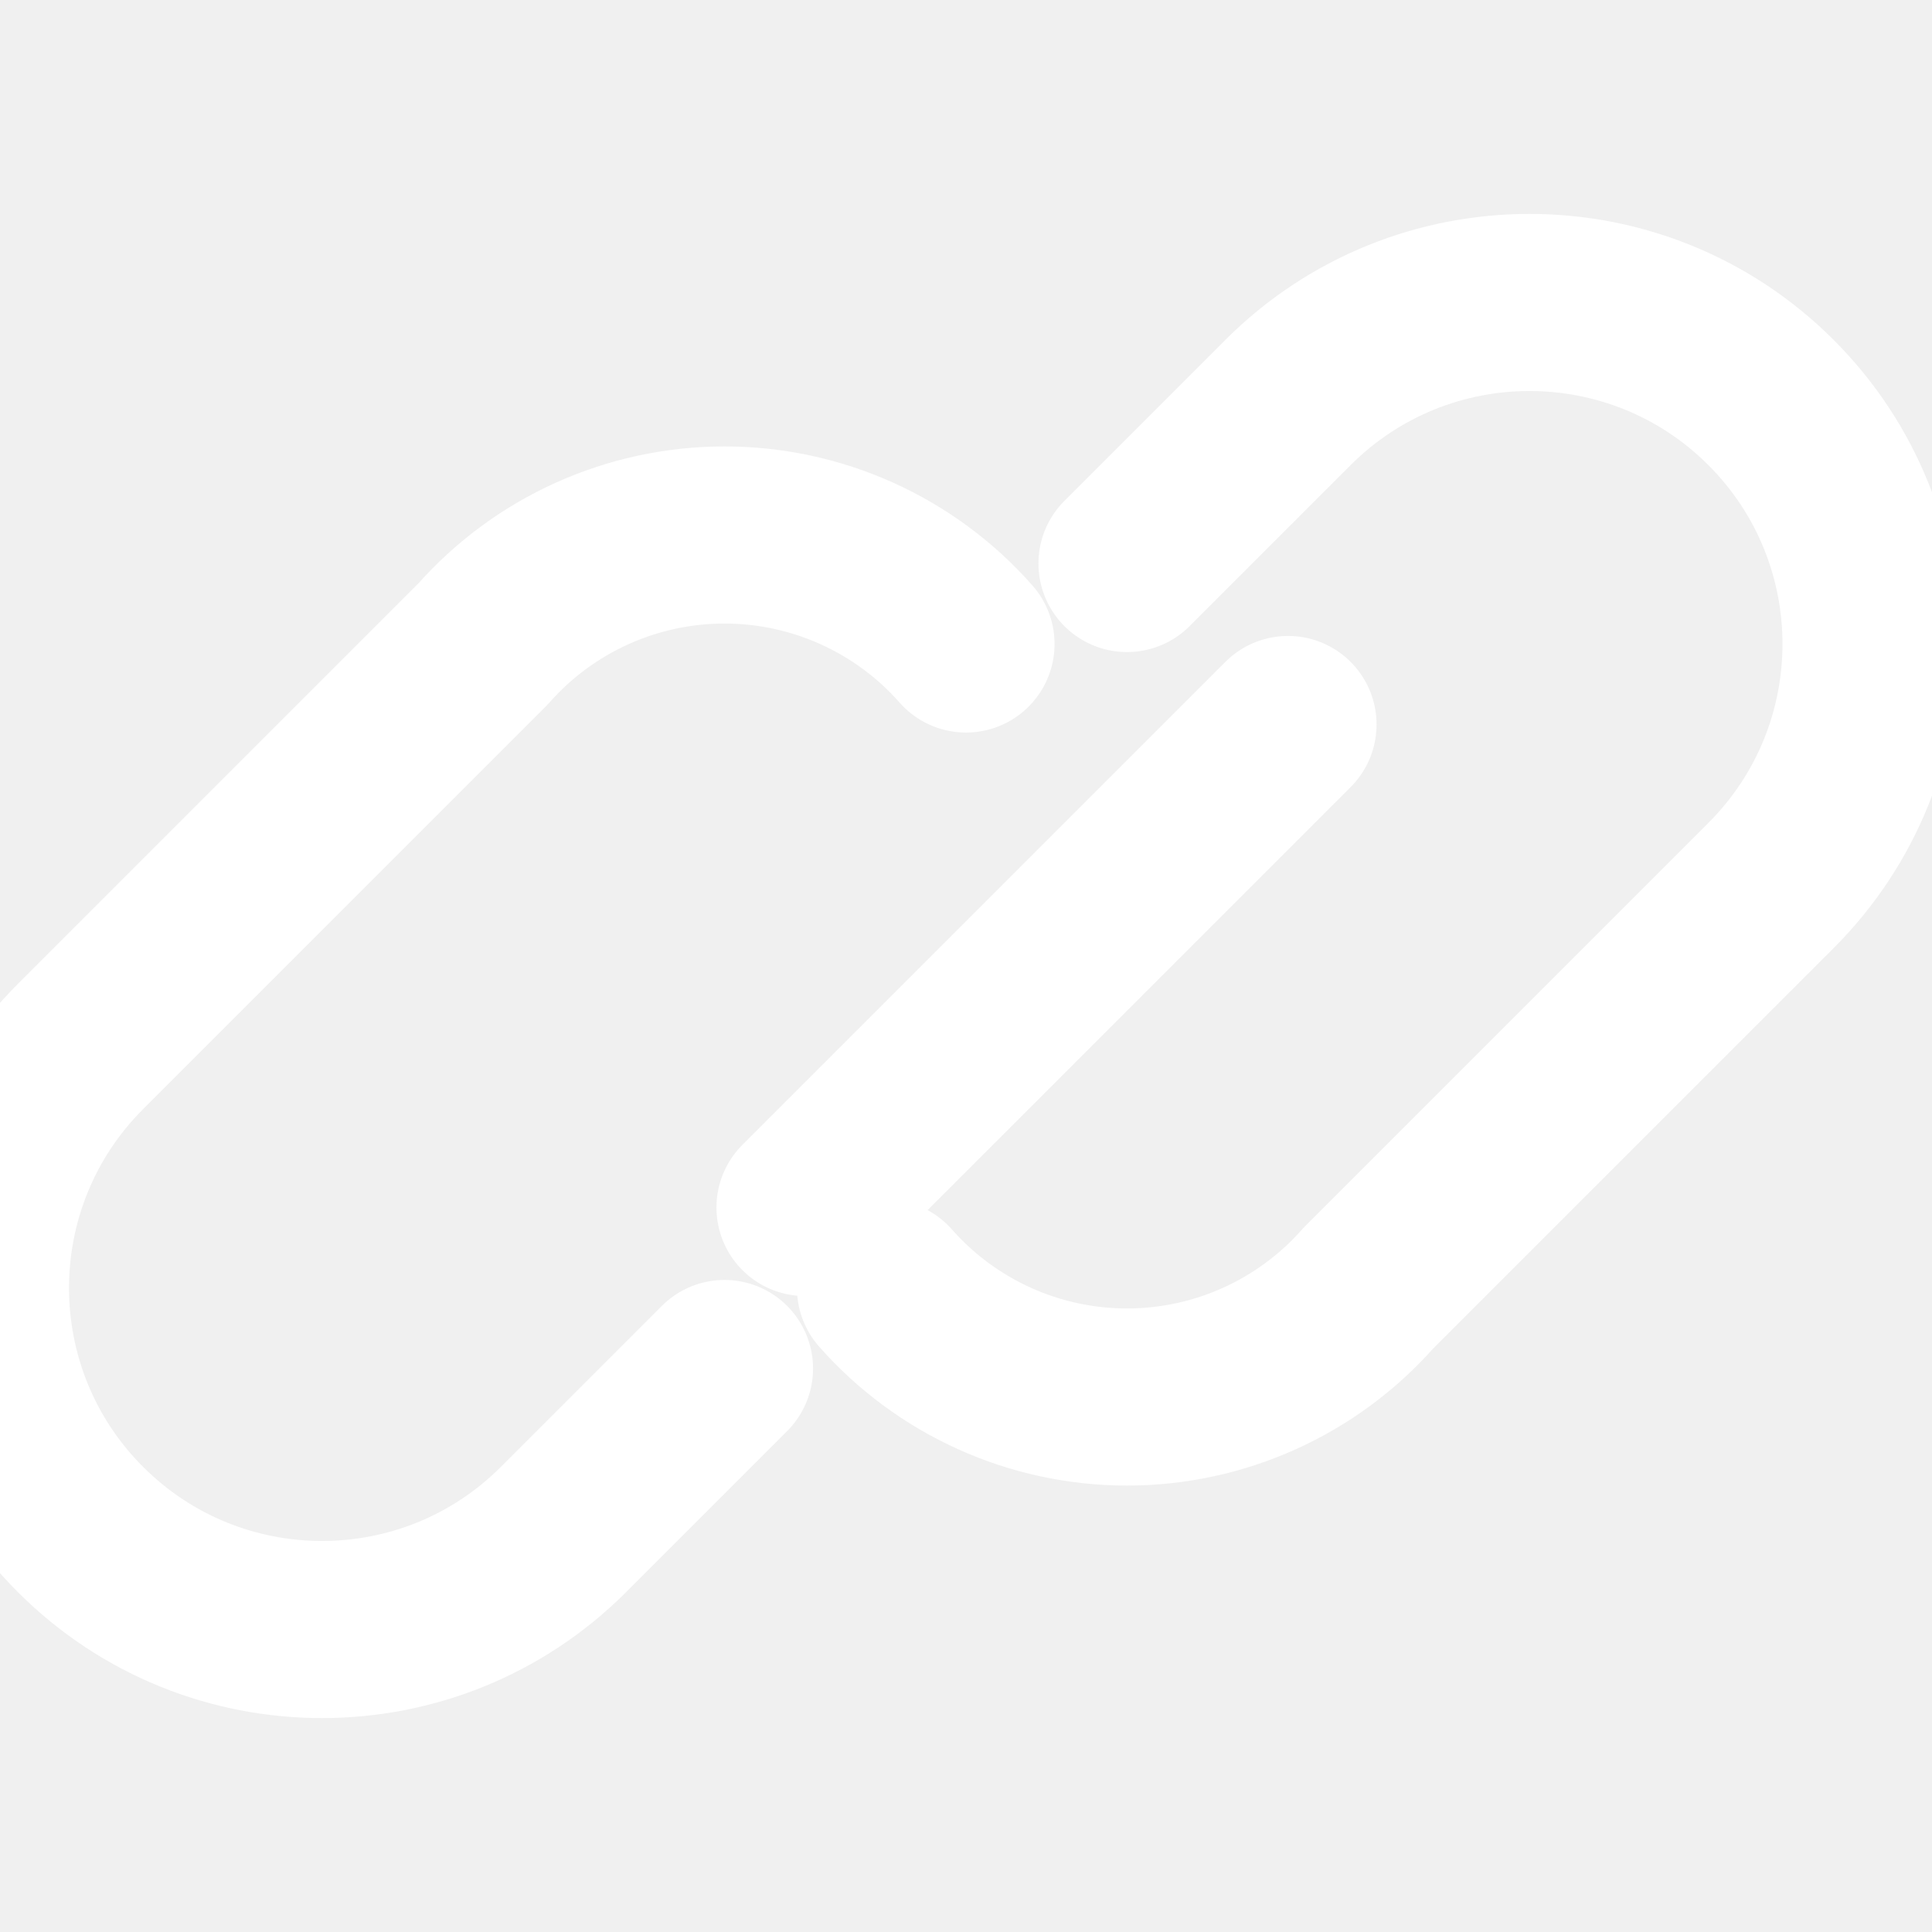
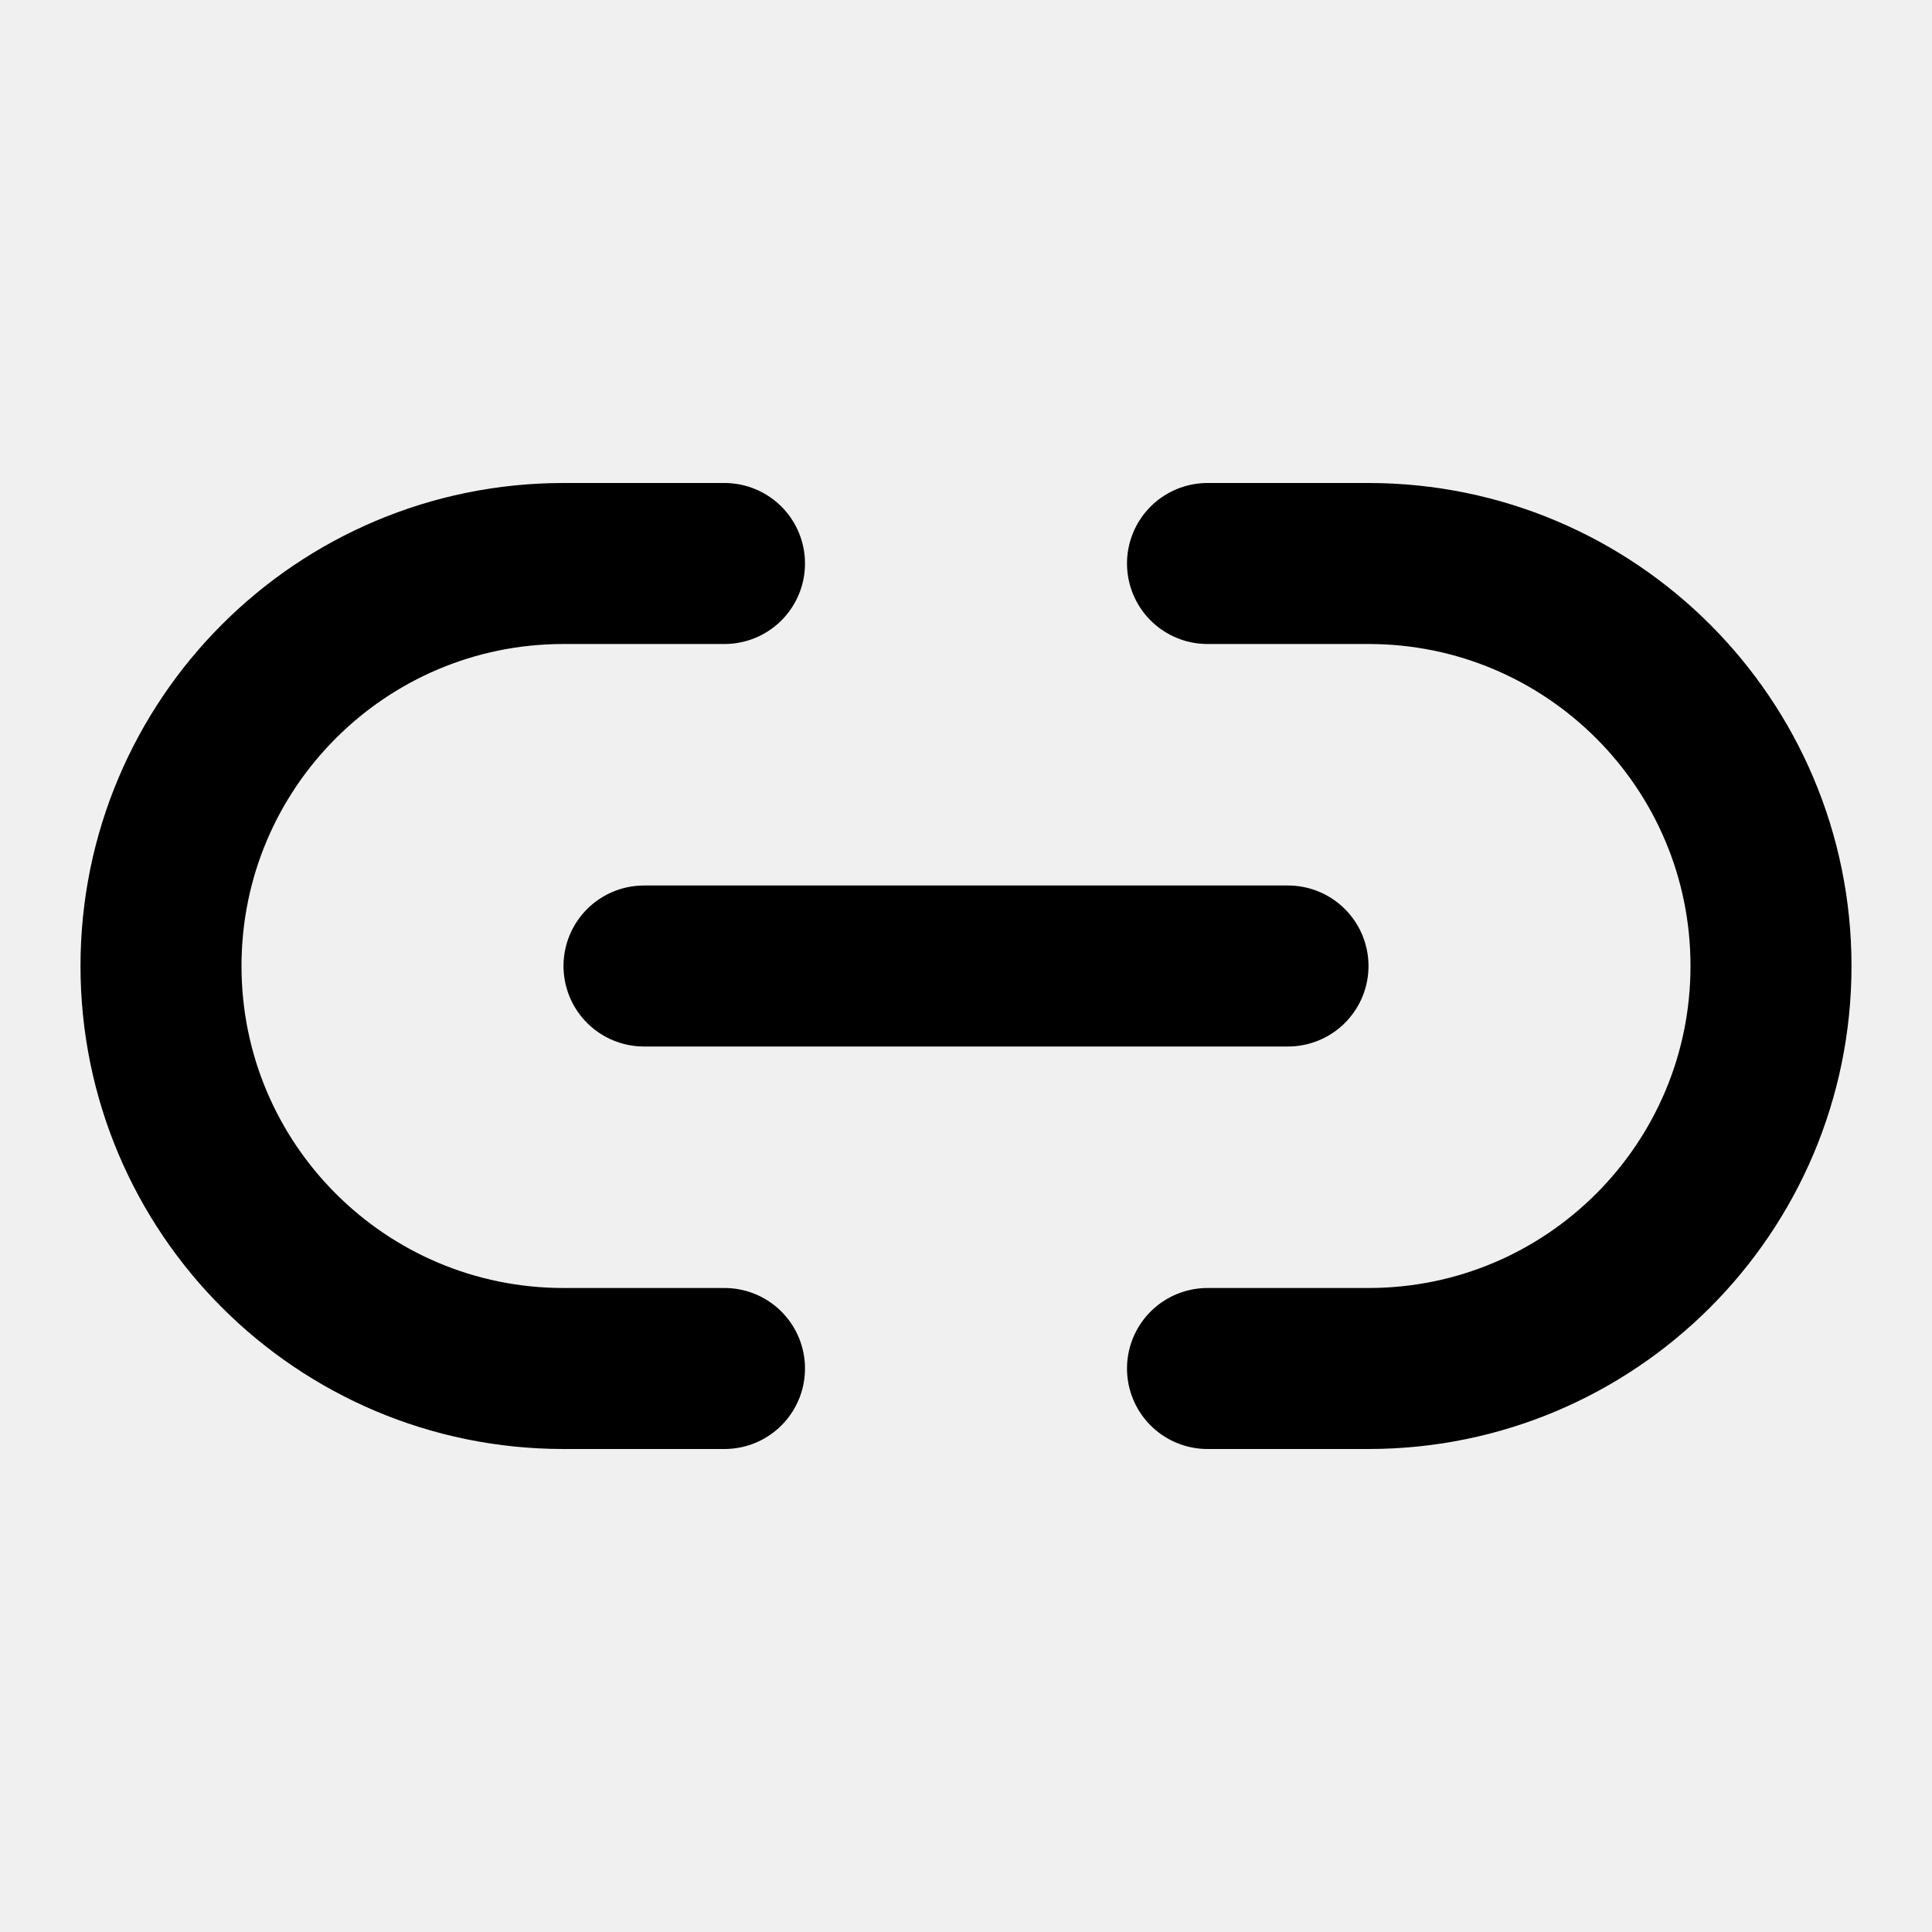
- <svg xmlns="http://www.w3.org/2000/svg" width="24" height="24" viewBox="0 0 24 24">
-   <g stroke="#ffffff" fill="none" stroke-width="2.2" stroke-linecap="round" stroke-linejoin="round">
-     <path d="m9 15 6-6M8 17l-2 2a4 4 0 0 1-6-6l5-5a4 4 0 0 1 6 0m2-1 2-2a4 4 0 0 1 6 6l-5 5a4 4 0 0 1-6 0" transform="translate(1 0)" />
-   </g>
+ <svg xmlns="http://www.w3.org/2000/svg" width="24" height="24" viewBox="0 0 24 24" fill="none" stroke="currentColor" stroke-width="2" stroke-linecap="round" stroke-linejoin="round">
+   <path d="M9 17H7A5 5 0 0 1 7 7h2" />
+   <path d="M15 7h2a5 5 0 1 1 0 10h-2" />
+   <line x1="8" x2="16" y1="12" y2="12" />
</svg>
